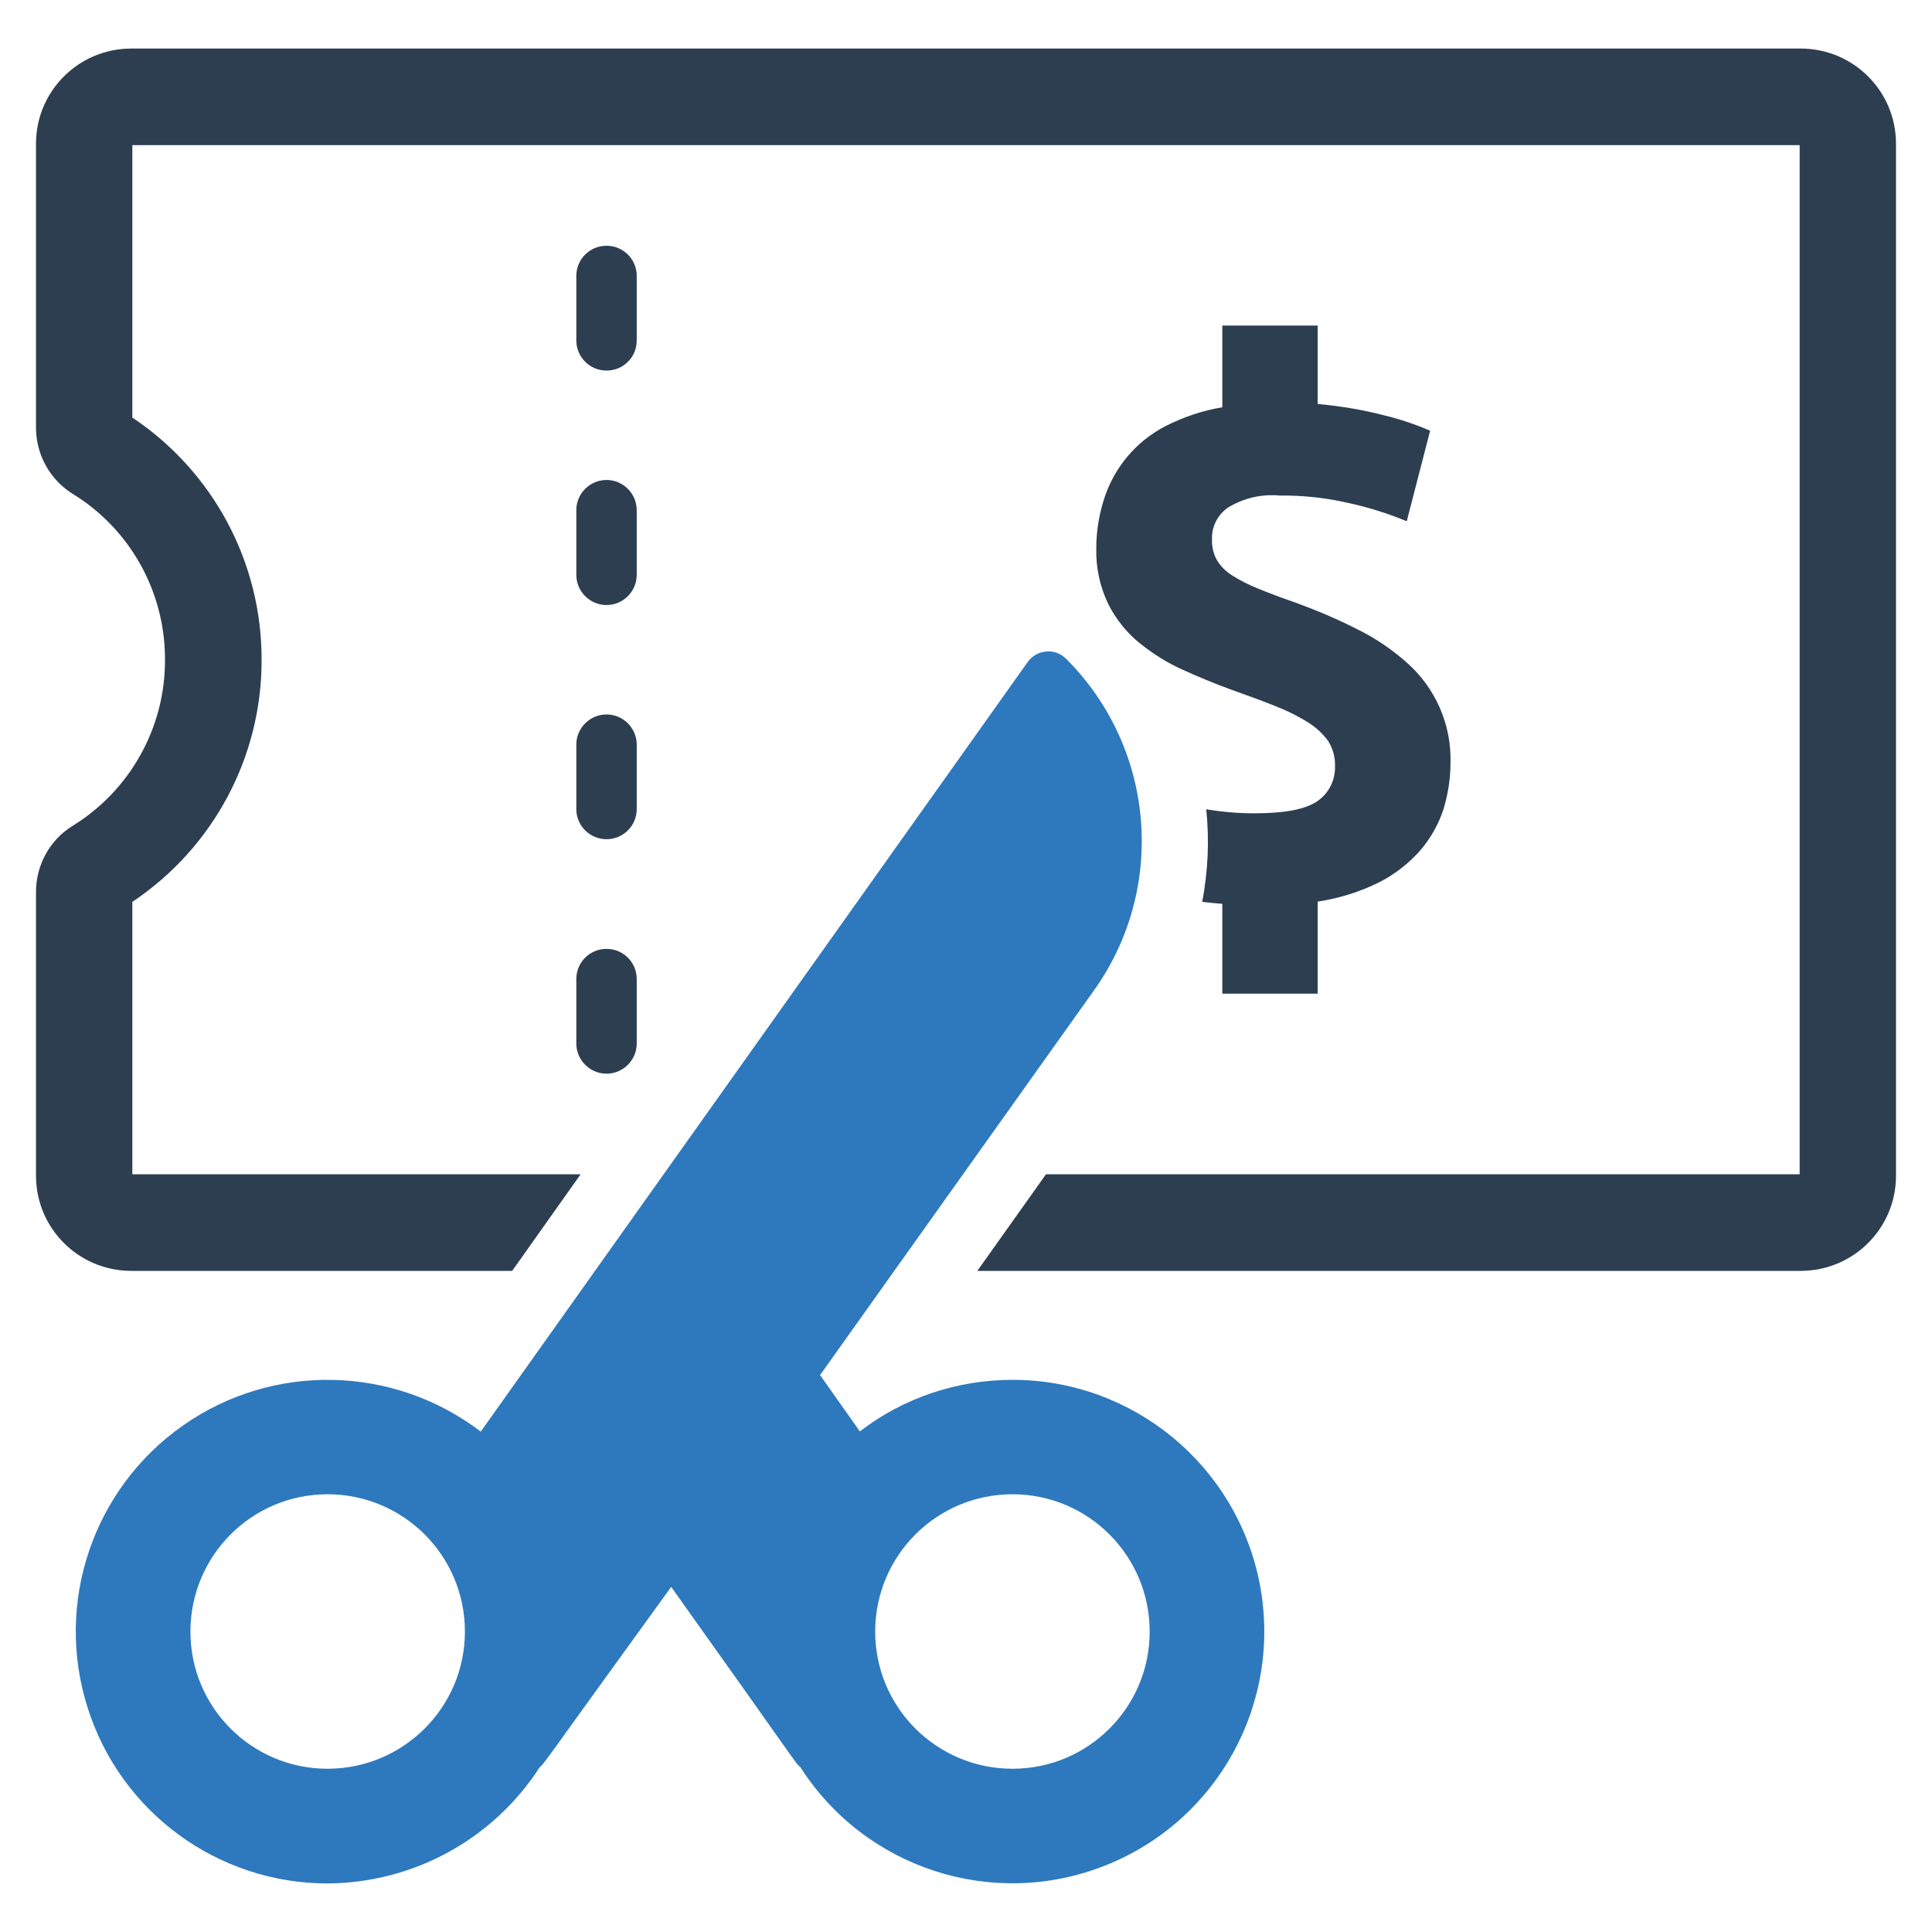
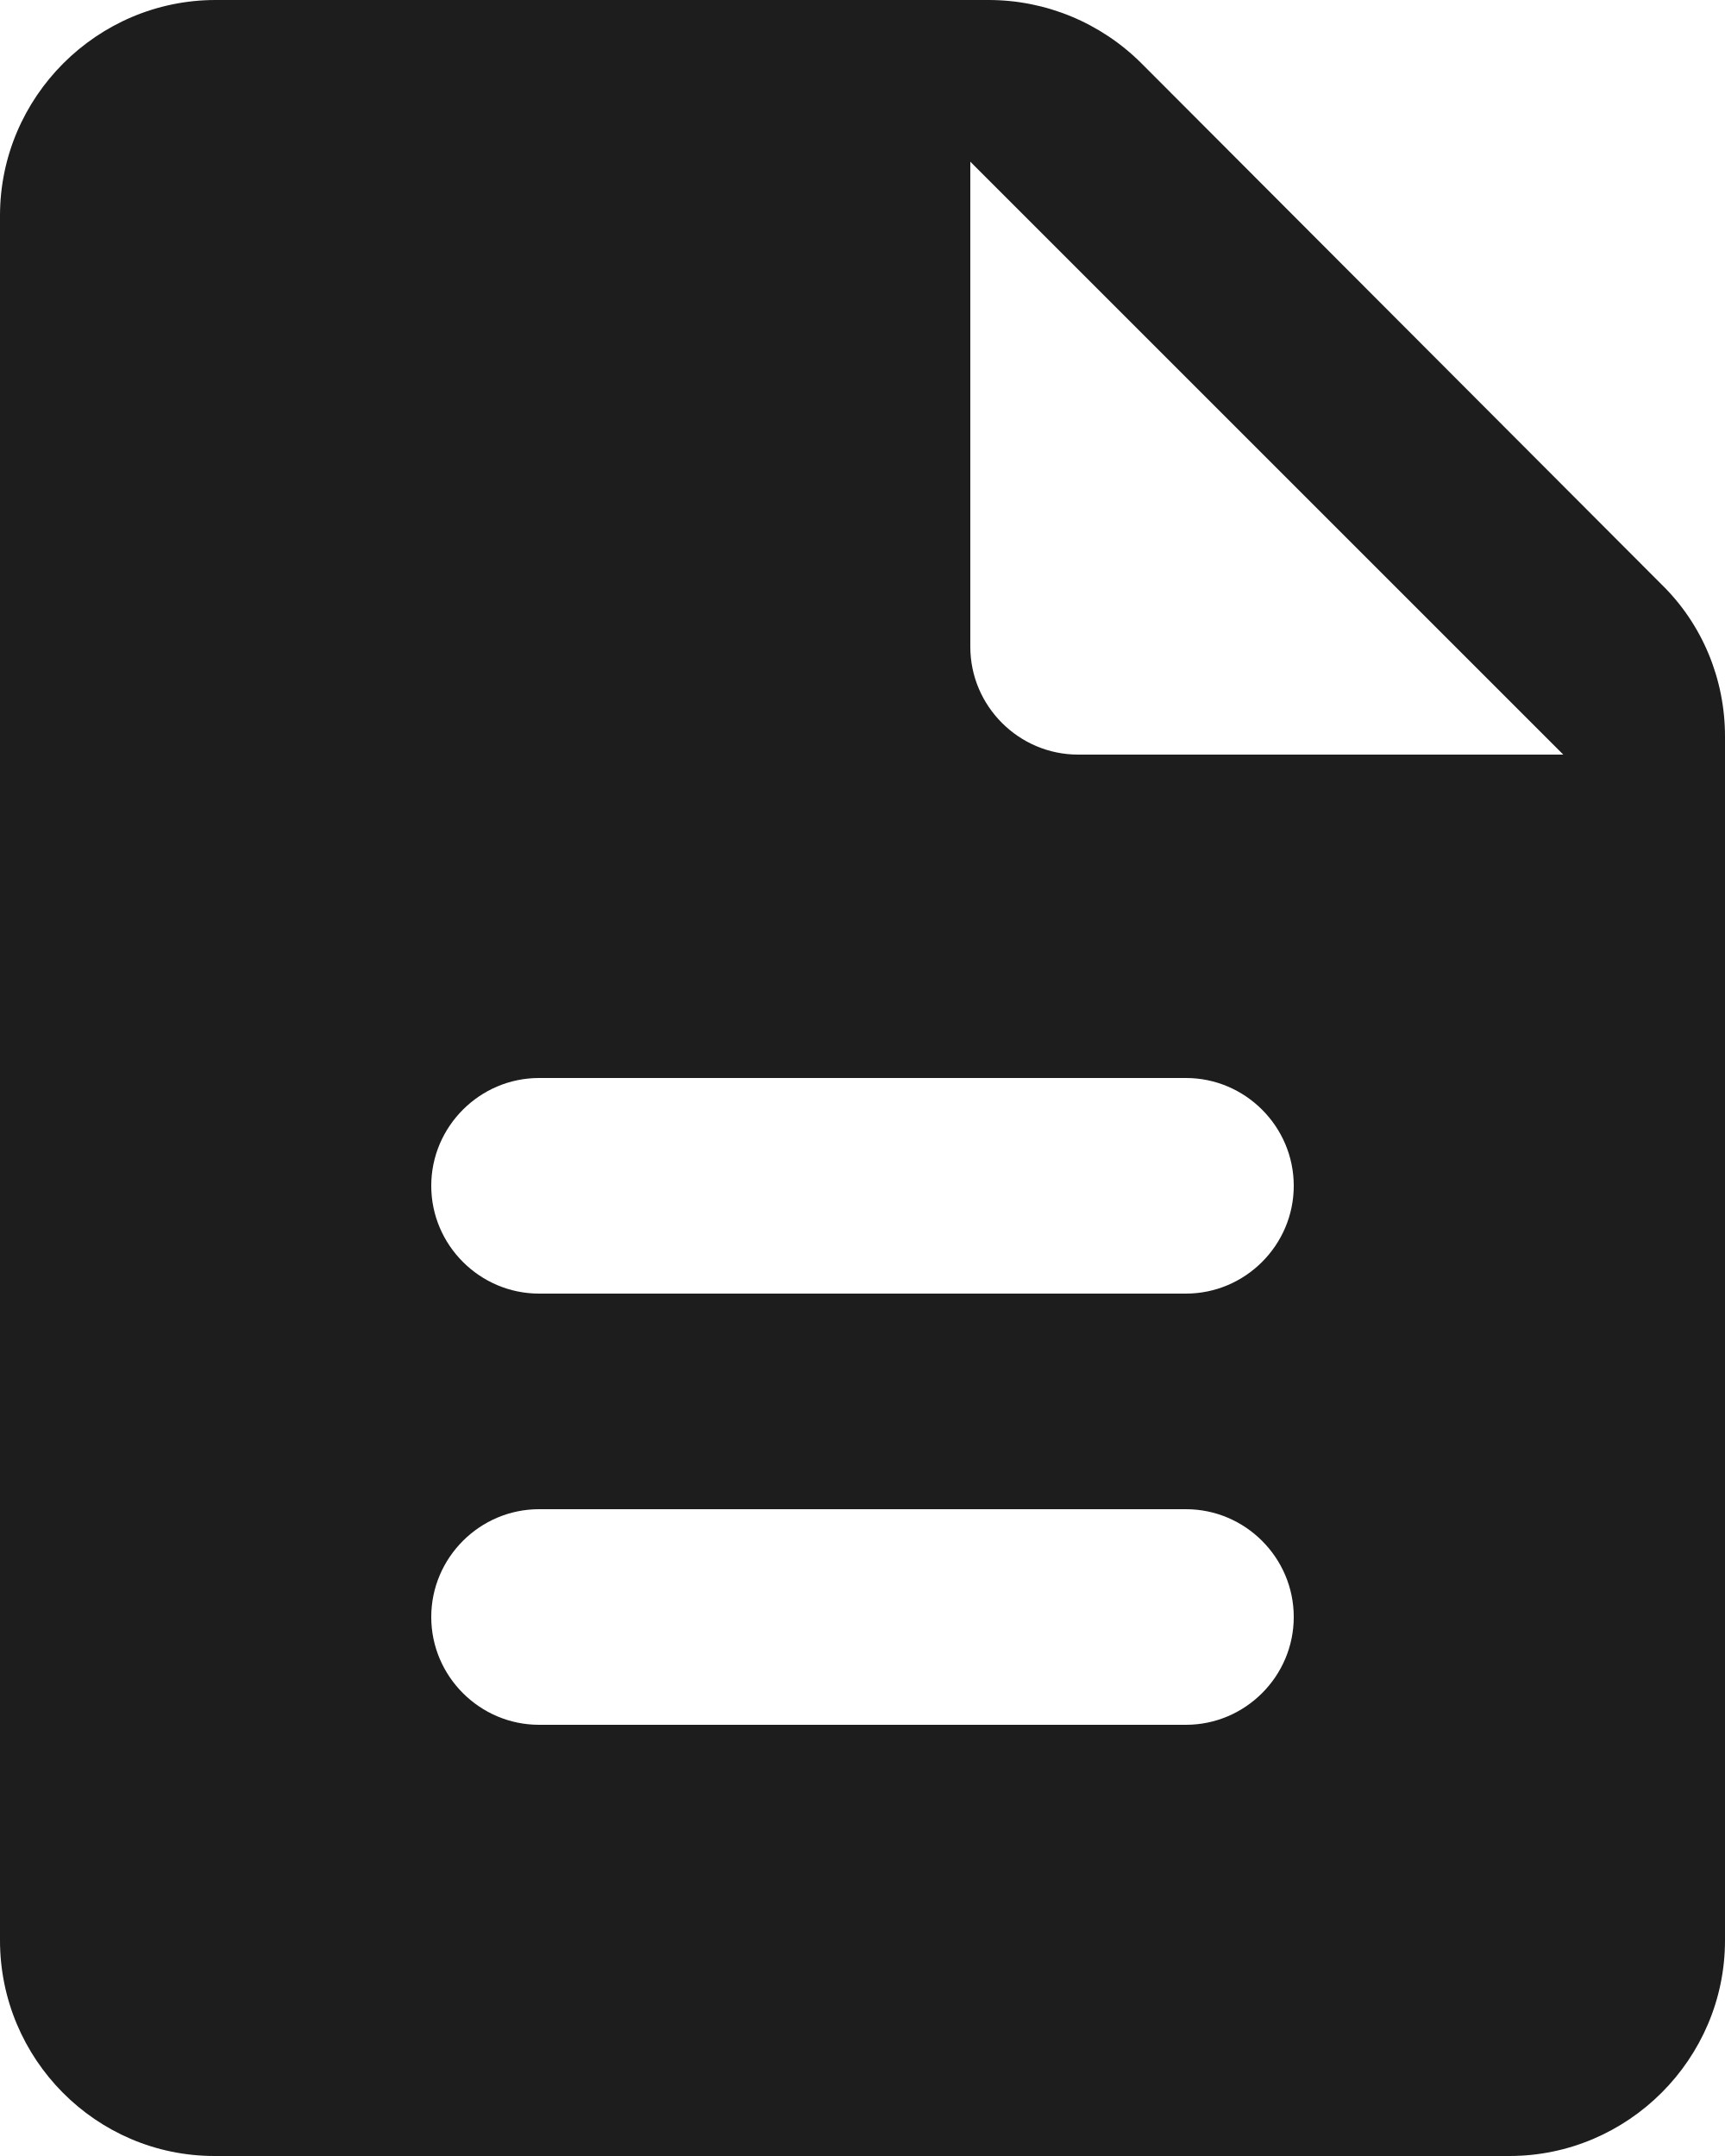
- <svg xmlns="http://www.w3.org/2000/svg" width="30px" height="30px" viewBox="0 0 30 30" version="1.1">
-   <g id="surface1">
-     <path style=" stroke:none;fill-rule:nonzero;fill:rgb(17.647%,24.314%,31.373%);fill-opacity:1;" d="M 8.949 16.203 C 8.949 16.461 9.16 16.672 9.418 16.672 C 9.676 16.672 9.887 16.461 9.887 16.203 L 9.887 15.203 C 9.887 14.941 9.676 14.734 9.418 14.734 C 9.16 14.734 8.949 14.941 8.949 15.203 Z M 8.949 16.203 " />
-     <path style=" stroke:none;fill-rule:nonzero;fill:rgb(17.647%,24.314%,31.373%);fill-opacity:1;" d="M 8.949 12.562 C 8.949 12.824 9.16 13.031 9.418 13.031 C 9.676 13.031 9.887 12.824 9.887 12.562 L 9.887 11.562 C 9.887 11.305 9.676 11.094 9.418 11.094 C 9.16 11.094 8.949 11.305 8.949 11.562 Z M 8.949 12.562 " />
-     <path style=" stroke:none;fill-rule:nonzero;fill:rgb(17.647%,24.314%,31.373%);fill-opacity:1;" d="M 8.949 8.926 C 8.949 9.184 9.16 9.395 9.418 9.395 C 9.676 9.395 9.887 9.184 9.887 8.926 L 9.887 7.922 C 9.887 7.664 9.676 7.453 9.418 7.453 C 9.16 7.453 8.949 7.664 8.949 7.922 Z M 8.949 8.926 " />
-     <path style=" stroke:none;fill-rule:nonzero;fill:rgb(17.647%,24.314%,31.373%);fill-opacity:1;" d="M 9.418 5.754 C 9.543 5.754 9.664 5.707 9.75 5.617 C 9.84 5.531 9.887 5.41 9.887 5.285 L 9.887 4.285 C 9.887 4.023 9.676 3.816 9.418 3.816 C 9.16 3.816 8.949 4.023 8.949 4.285 L 8.949 5.285 C 8.949 5.547 9.16 5.754 9.418 5.754 Z M 9.418 5.754 " />
-     <path style=" stroke:none;fill-rule:nonzero;fill:rgb(17.647%,24.314%,31.373%);fill-opacity:1;" d="M 27.969 0.754 L 2.031 0.754 C 1.219 0.758 0.562 1.414 0.559 2.227 L 0.559 6.637 C 0.559 7.055 0.77 7.441 1.121 7.664 C 2.02 8.211 2.566 9.191 2.562 10.246 C 2.566 11.297 2.02 12.277 1.121 12.828 C 0.77 13.047 0.559 13.434 0.559 13.852 L 0.559 18.262 C 0.562 19.074 1.219 19.73 2.031 19.734 L 7.953 19.734 L 9.016 18.234 L 2.055 18.234 L 2.055 14.004 C 3.312 13.164 4.066 11.754 4.062 10.246 C 4.066 8.734 3.312 7.324 2.055 6.484 L 2.055 2.254 L 27.945 2.254 L 27.945 18.234 L 16.242 18.234 L 15.176 19.734 L 27.969 19.734 C 28.781 19.73 29.438 19.074 29.441 18.262 L 29.441 2.227 C 29.438 1.414 28.781 0.758 27.969 0.754 Z M 27.969 0.754 " />
-     <path style=" stroke:none;fill-rule:nonzero;fill:rgb(17.647%,24.314%,31.373%);fill-opacity:1;" d="M 18.98 5.055 L 18.98 6.324 C 18.672 6.375 18.371 6.477 18.09 6.621 C 17.633 6.859 17.289 7.273 17.137 7.77 C 17.062 8.012 17.023 8.262 17.023 8.516 C 17.016 8.812 17.078 9.105 17.207 9.375 C 17.227 9.418 17.25 9.457 17.273 9.496 C 17.383 9.68 17.523 9.844 17.688 9.98 C 17.699 9.988 17.711 9.996 17.719 10.004 C 17.914 10.16 18.129 10.293 18.355 10.395 C 18.602 10.508 18.855 10.613 19.113 10.707 C 19.375 10.801 19.613 10.887 19.816 10.969 C 19.992 11.039 20.16 11.121 20.32 11.223 C 20.438 11.297 20.543 11.395 20.625 11.508 C 20.695 11.621 20.734 11.754 20.73 11.891 C 20.738 12.105 20.641 12.309 20.465 12.434 C 20.289 12.562 19.965 12.629 19.484 12.629 C 19.234 12.629 18.98 12.609 18.73 12.566 C 18.781 13.047 18.758 13.527 18.668 14.004 C 18.77 14.016 18.875 14.027 18.98 14.035 L 18.98 15.43 L 20.461 15.43 L 20.461 14 C 20.797 13.949 21.121 13.848 21.426 13.695 C 21.668 13.57 21.887 13.398 22.066 13.191 C 22.223 13.004 22.344 12.785 22.418 12.555 C 22.484 12.328 22.523 12.094 22.523 11.855 C 22.543 11.254 22.289 10.676 21.836 10.281 C 21.605 10.078 21.352 9.906 21.074 9.77 C 20.766 9.613 20.445 9.477 20.121 9.359 C 19.895 9.281 19.699 9.207 19.539 9.141 C 19.398 9.086 19.262 9.016 19.137 8.938 C 19.035 8.875 18.953 8.793 18.895 8.695 C 18.84 8.598 18.816 8.484 18.82 8.375 C 18.812 8.18 18.906 7.996 19.066 7.883 C 19.309 7.734 19.59 7.668 19.875 7.695 C 20.234 7.691 20.594 7.73 20.945 7.812 C 21.254 7.879 21.551 7.973 21.844 8.094 L 22.207 6.688 C 21.98 6.59 21.746 6.512 21.508 6.453 C 21.164 6.363 20.812 6.305 20.461 6.273 L 20.461 5.055 Z M 18.98 5.055 " />
-     <path style=" stroke:none;fill-rule:nonzero;fill:rgb(18.039%,47.451%,74.118%);fill-opacity:1;" d="M 15.723 21.426 C 14.867 21.426 14.031 21.703 13.352 22.227 L 12.734 21.352 L 17.004 15.355 C 18.121 13.766 17.93 11.602 16.555 10.23 C 16.473 10.148 16.359 10.105 16.246 10.117 C 16.129 10.125 16.023 10.188 15.957 10.281 L 7.465 22.23 C 6.109 21.195 4.238 21.156 2.844 22.133 C 1.445 23.113 0.844 24.887 1.359 26.512 C 1.871 28.141 3.383 29.246 5.086 29.246 C 6.422 29.238 7.66 28.559 8.383 27.438 C 8.457 27.379 8.348 27.504 10.422 24.641 C 12.469 27.512 12.348 27.375 12.426 27.438 C 13.438 29.02 15.426 29.66 17.168 28.965 C 18.91 28.273 19.914 26.441 19.562 24.598 C 19.207 22.758 17.598 21.426 15.723 21.426 Z M 5.086 27.465 C 3.91 27.465 2.957 26.512 2.957 25.336 C 2.957 24.156 3.91 23.203 5.086 23.203 C 6.266 23.203 7.219 24.156 7.219 25.336 C 7.219 26.512 6.262 27.465 5.086 27.465 Z M 15.723 27.465 C 14.543 27.465 13.59 26.512 13.59 25.336 C 13.59 24.156 14.543 23.203 15.723 23.203 C 16.898 23.203 17.852 24.156 17.852 25.336 C 17.852 26.512 16.898 27.465 15.723 27.465 Z M 15.723 27.465 " />
+ <svg xmlns="http://www.w3.org/2000/svg" width="16px" height="20px" viewBox="0 0 16 20" version="1.1">
+   <g id="Icons" stroke="none" stroke-width="1" fill="none" fill-rule="evenodd">
+     <g id="Rounded" transform="translate(-172, -244)">
+       <g id="Action" transform="translate(100, 100)">
+         <g id="-Round-/-Action-/-description" transform="translate(68, 142)">
+           <g>
+             <polygon id="Path" points="0 0 24 0 24 24 0 24" />
+             <path d="M14.59,2.59 C14.21,2.21 13.7,2 13.17,2 L6,2 C4.9,2 4,2.9 4,4 L4,20 C4,21.1 4.89,22 5.99,22 L18,22 C19.1,22 20,21.1 20,20 L20,8.83 C20,8.3 19.79,7.79 19.41,7.42 L14.59,2.59 Z M15,18 L9,18 C8.45,18 8,17.55 8,17 C8,16.45 8.45,16 9,16 L15,16 C15.55,16 16,16.45 16,17 C16,17.55 15.55,18 15,18 Z M15,14 L9,14 C8.45,14 8,13.55 8,13 C8,12.45 8.45,12 9,12 L15,12 C15.55,12 16,12.45 16,13 C16,13.55 15.55,14 15,14 Z M13,8 L13,3.5 L18.5,9 L14,9 C13.45,9 13,8.55 13,8 Z" id="🔹Icon-Color" fill="#1D1D1D" />
+           </g>
+         </g>
+       </g>
+     </g>
  </g>
</svg>
